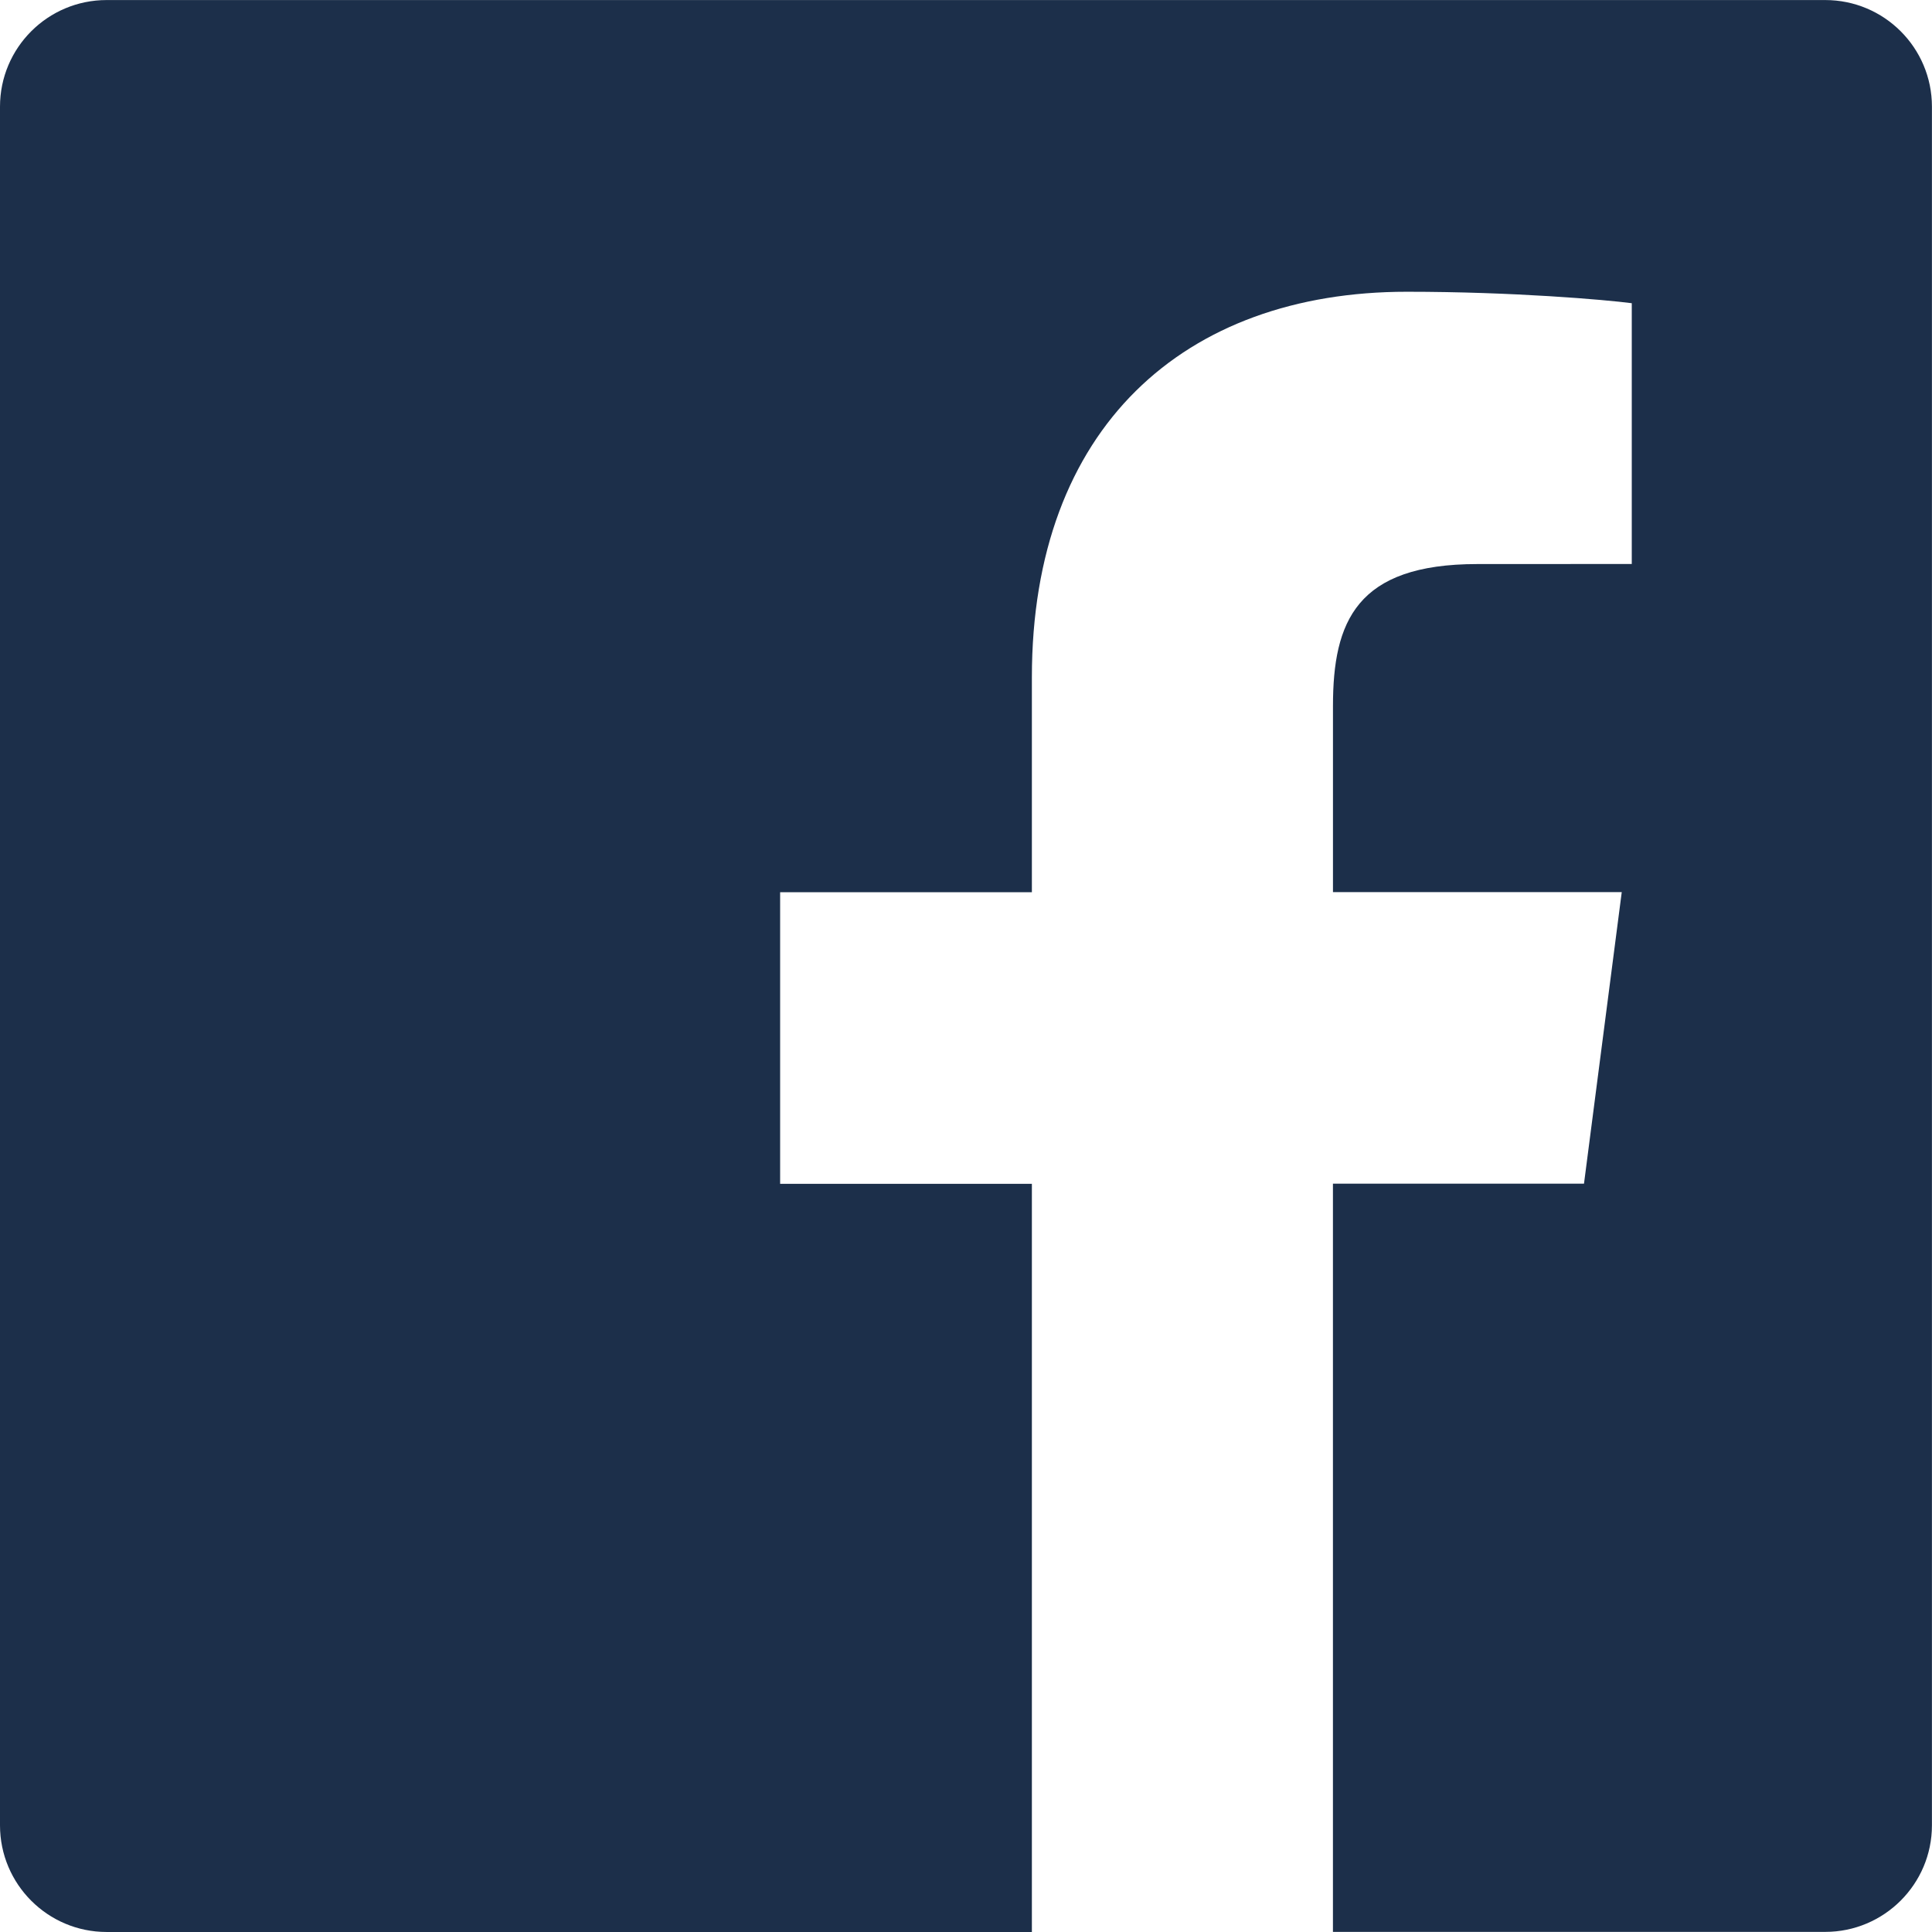
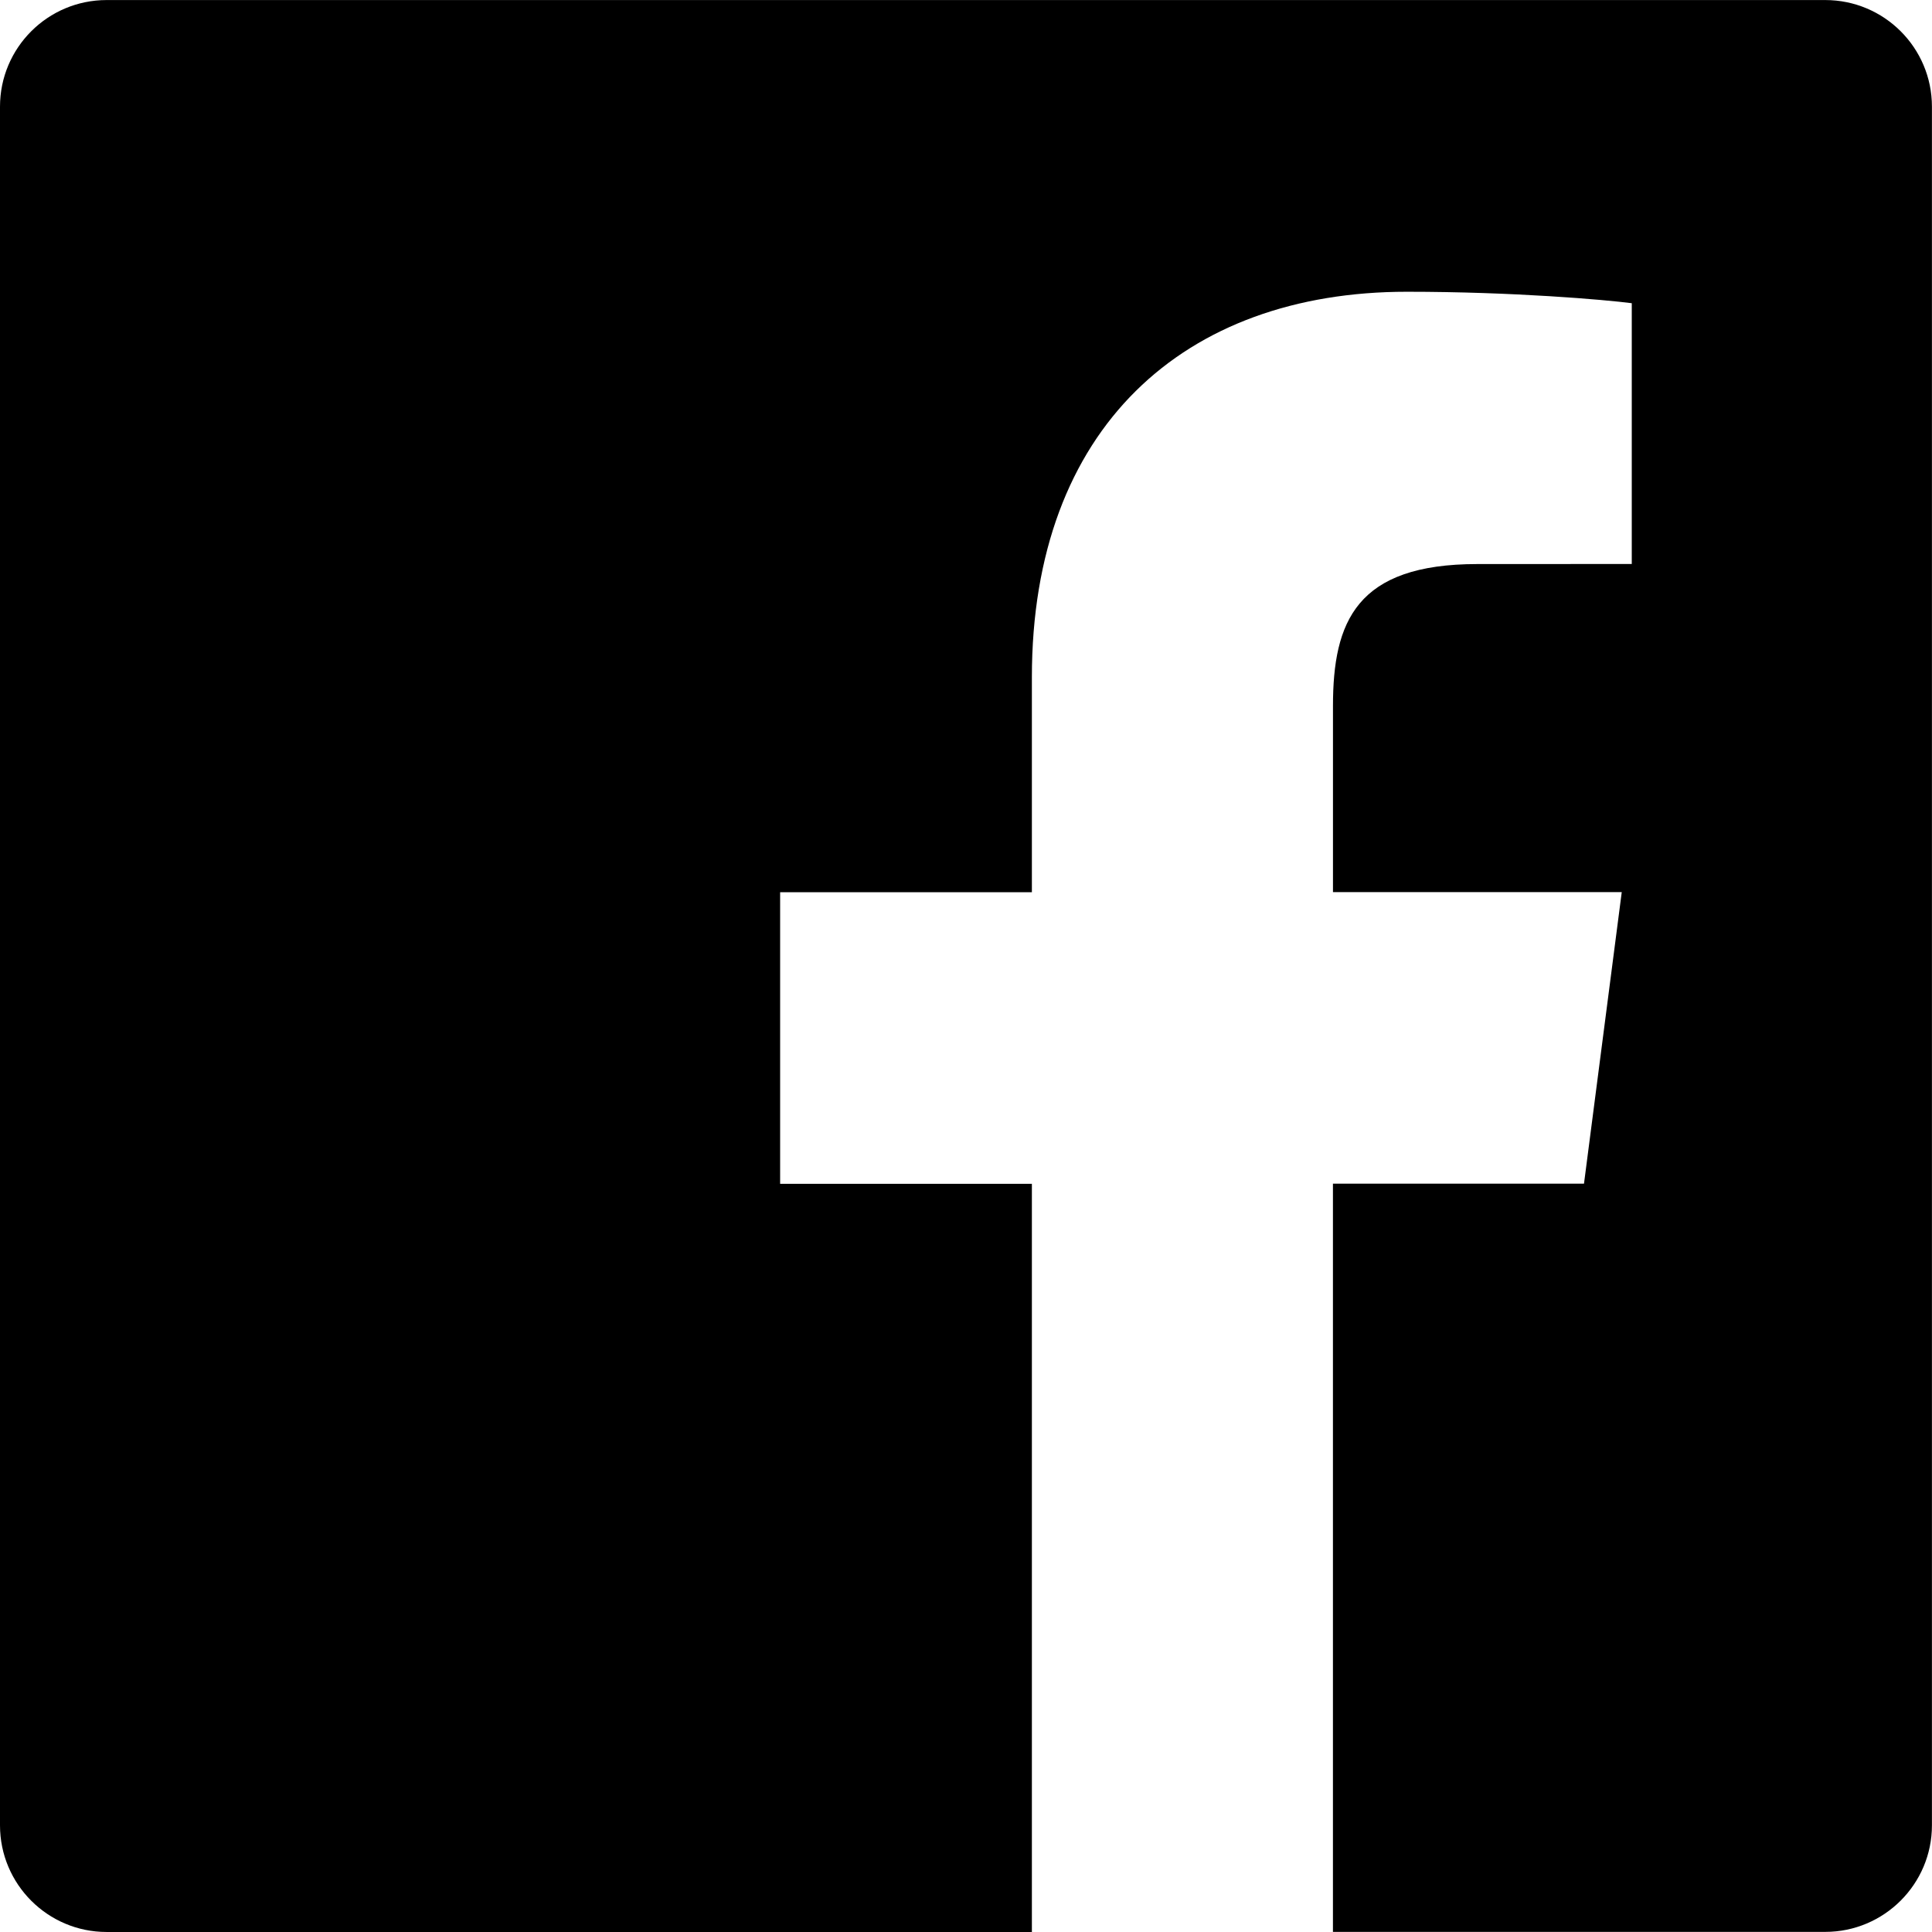
- <svg xmlns="http://www.w3.org/2000/svg" version="1.1" id="Capa_1" x="0px" y="0px" width="35px" height="35px" viewBox="0 0 60.734 60.733" style="enable-background:new 0 0 60.734 60.733;" xml:space="preserve">
+ <svg xmlns="http://www.w3.org/2000/svg" version="1.1" id="socialIcon" x="0px" y="0px" width="35px" height="35px" viewBox="0 0 60.734 60.733" style="enable-background:new 0 0 60.734 60.733;" xml:space="preserve">
  <g>
-     <path d="M57.378,0.001H3.352C1.502,0.001,0,1.5,0,3.353v54.026c0,1.853,1.502,3.354,3.352,3.354h29.086V37.214h-7.914v-9.167h7.914   v-6.76c0-7.843,4.789-12.116,11.787-12.116c3.355,0,6.232,0.251,7.071,0.36v8.198l-4.854,0.002c-3.805,0-4.539,1.809-4.539,4.462   v5.851h9.078l-1.187,9.166h-7.892v23.52h15.475c1.852,0,3.355-1.503,3.355-3.351V3.351C60.731,1.5,59.23,0.001,57.378,0.001z" fill="#1c2f4a" />
+     <path d="M57.378,0.001H3.352C1.502,0.001,0,1.5,0,3.353v54.026c0,1.853,1.502,3.354,3.352,3.354h29.086V37.214h-7.914v-9.167h7.914   v-6.76c0-7.843,4.789-12.116,11.787-12.116c3.355,0,6.232,0.251,7.071,0.36v8.198l-4.854,0.002c-3.805,0-4.539,1.809-4.539,4.462   v5.851h9.078l-1.187,9.166h-7.892v23.52h15.475c1.852,0,3.355-1.503,3.355-3.351V3.351C60.731,1.5,59.23,0.001,57.378,0.001z" />
  </g>
  <g>
</g>
  <g>
</g>
  <g>
</g>
  <g>
</g>
  <g>
</g>
  <g>
</g>
  <g>
</g>
  <g>
</g>
  <g>
</g>
  <g>
</g>
  <g>
</g>
  <g>
</g>
  <g>
</g>
  <g>
</g>
  <g>
</g>
</svg>
